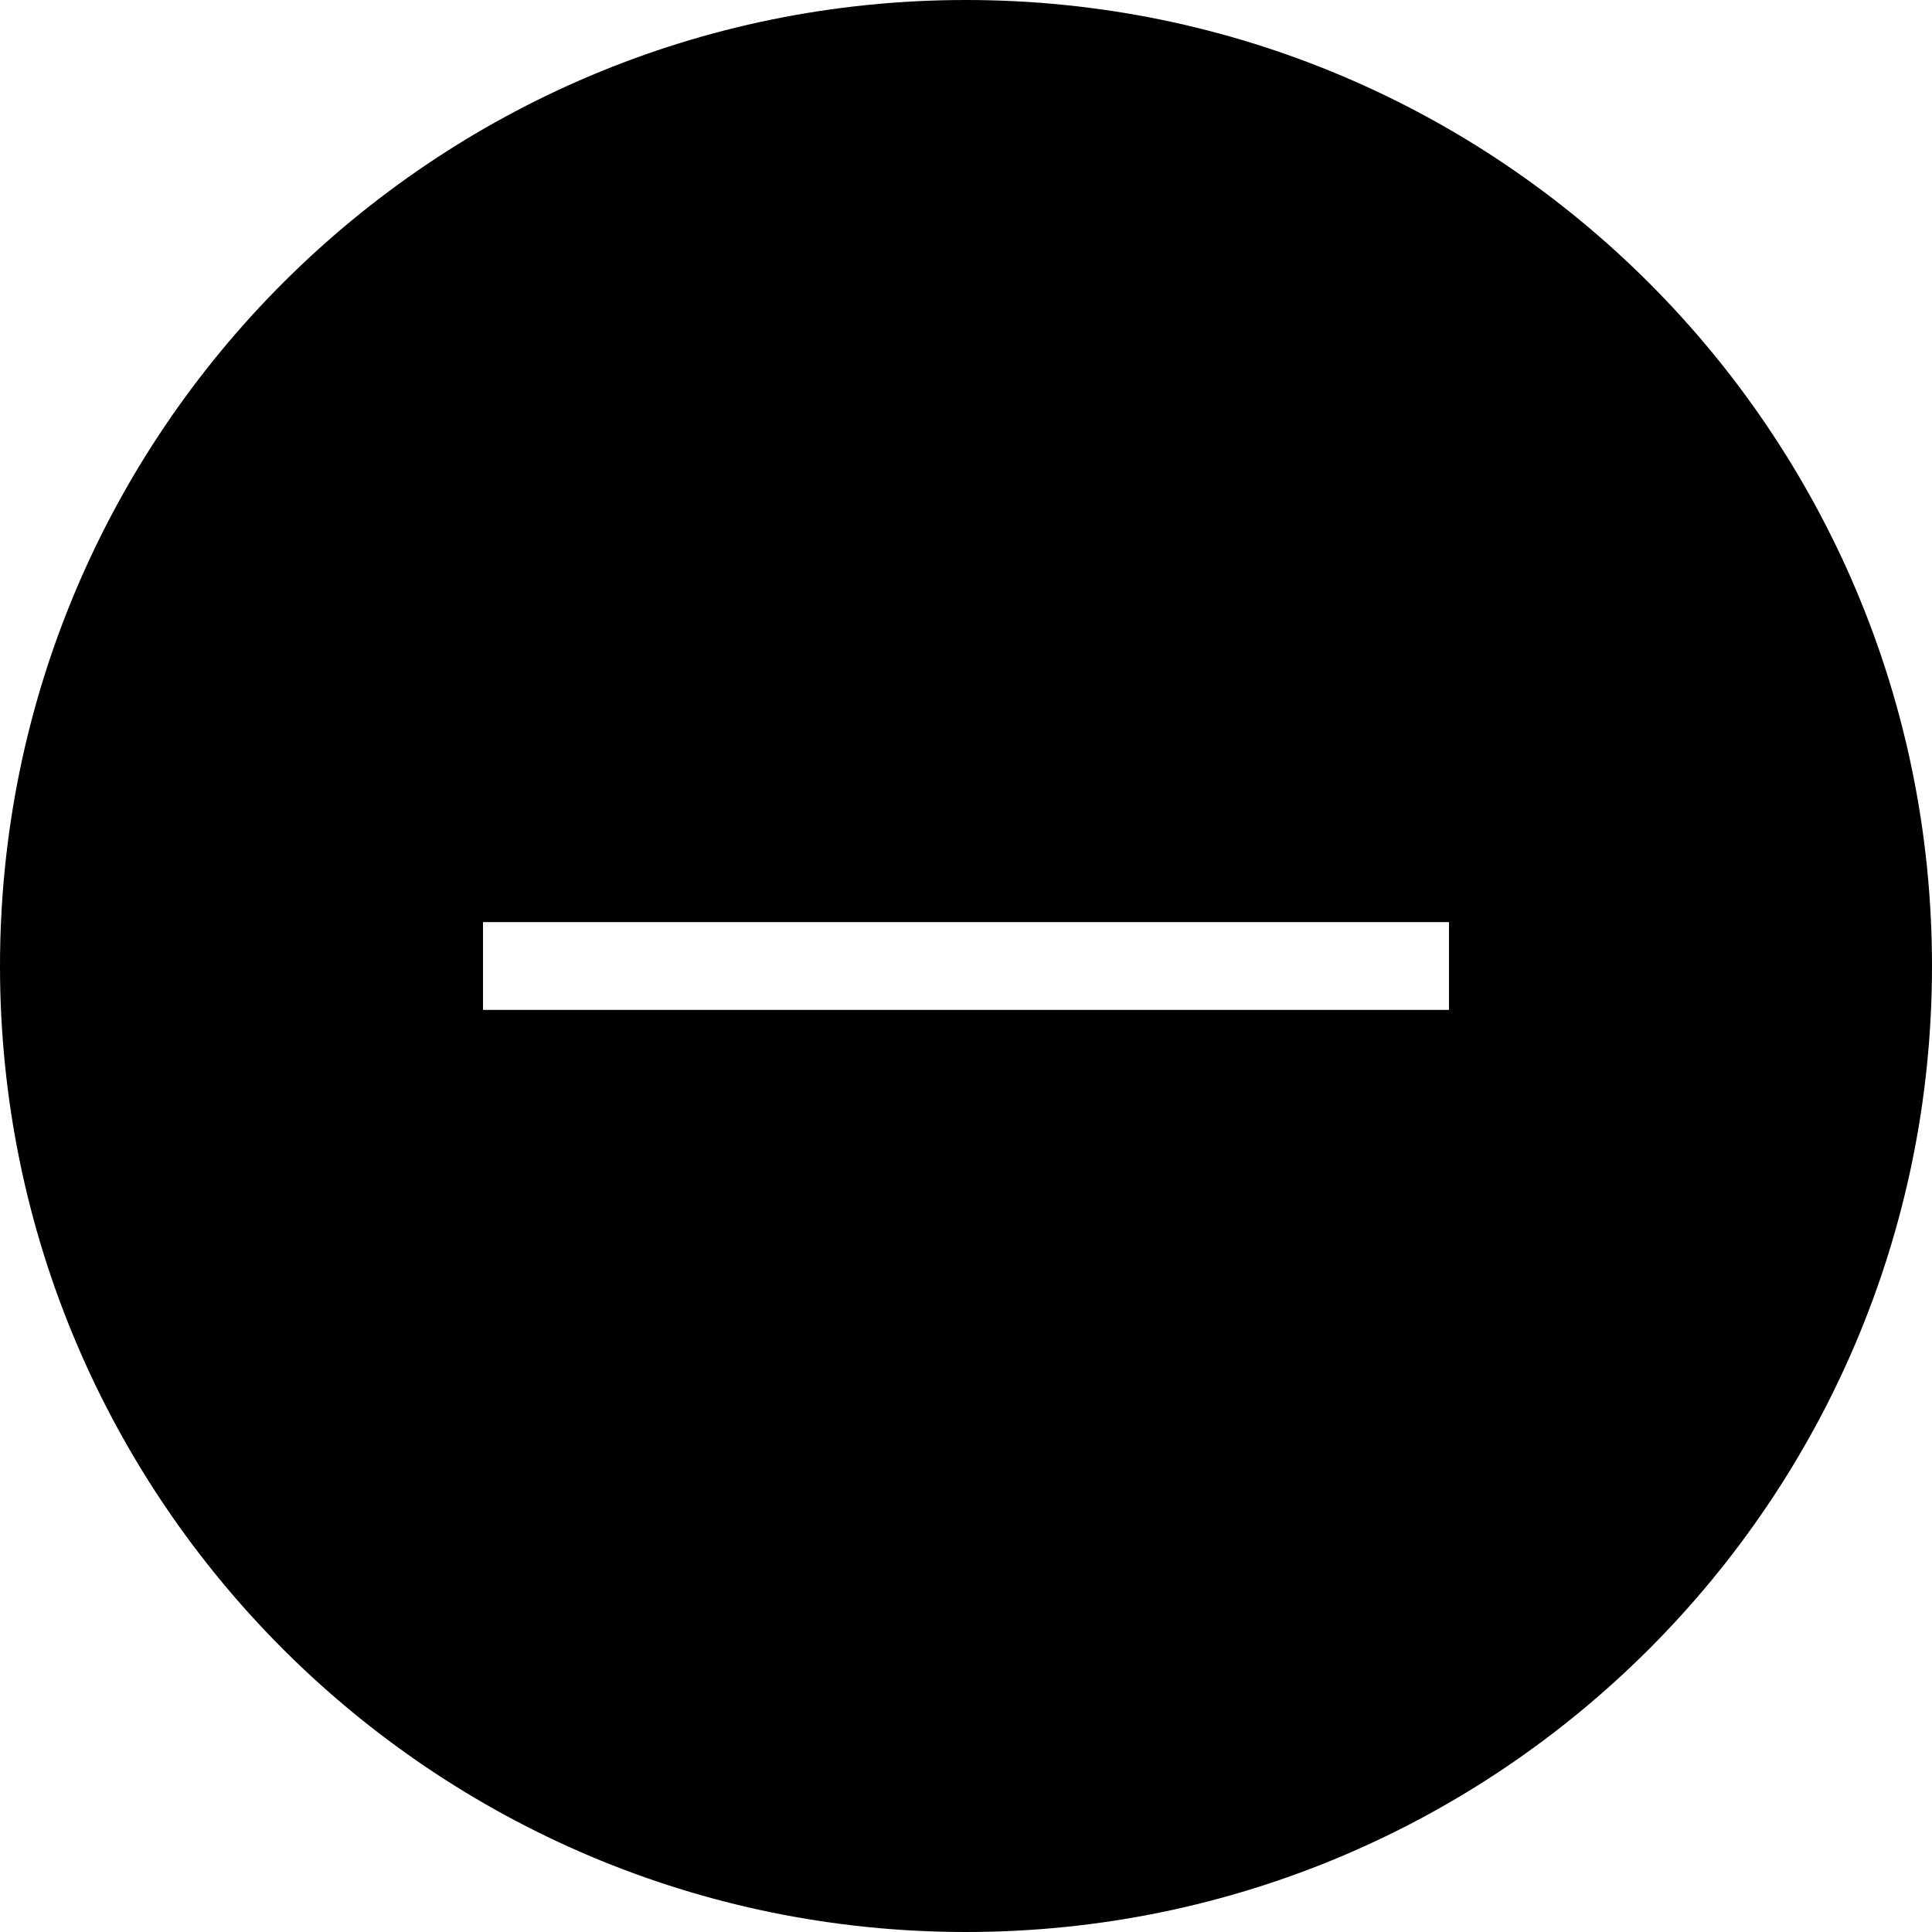
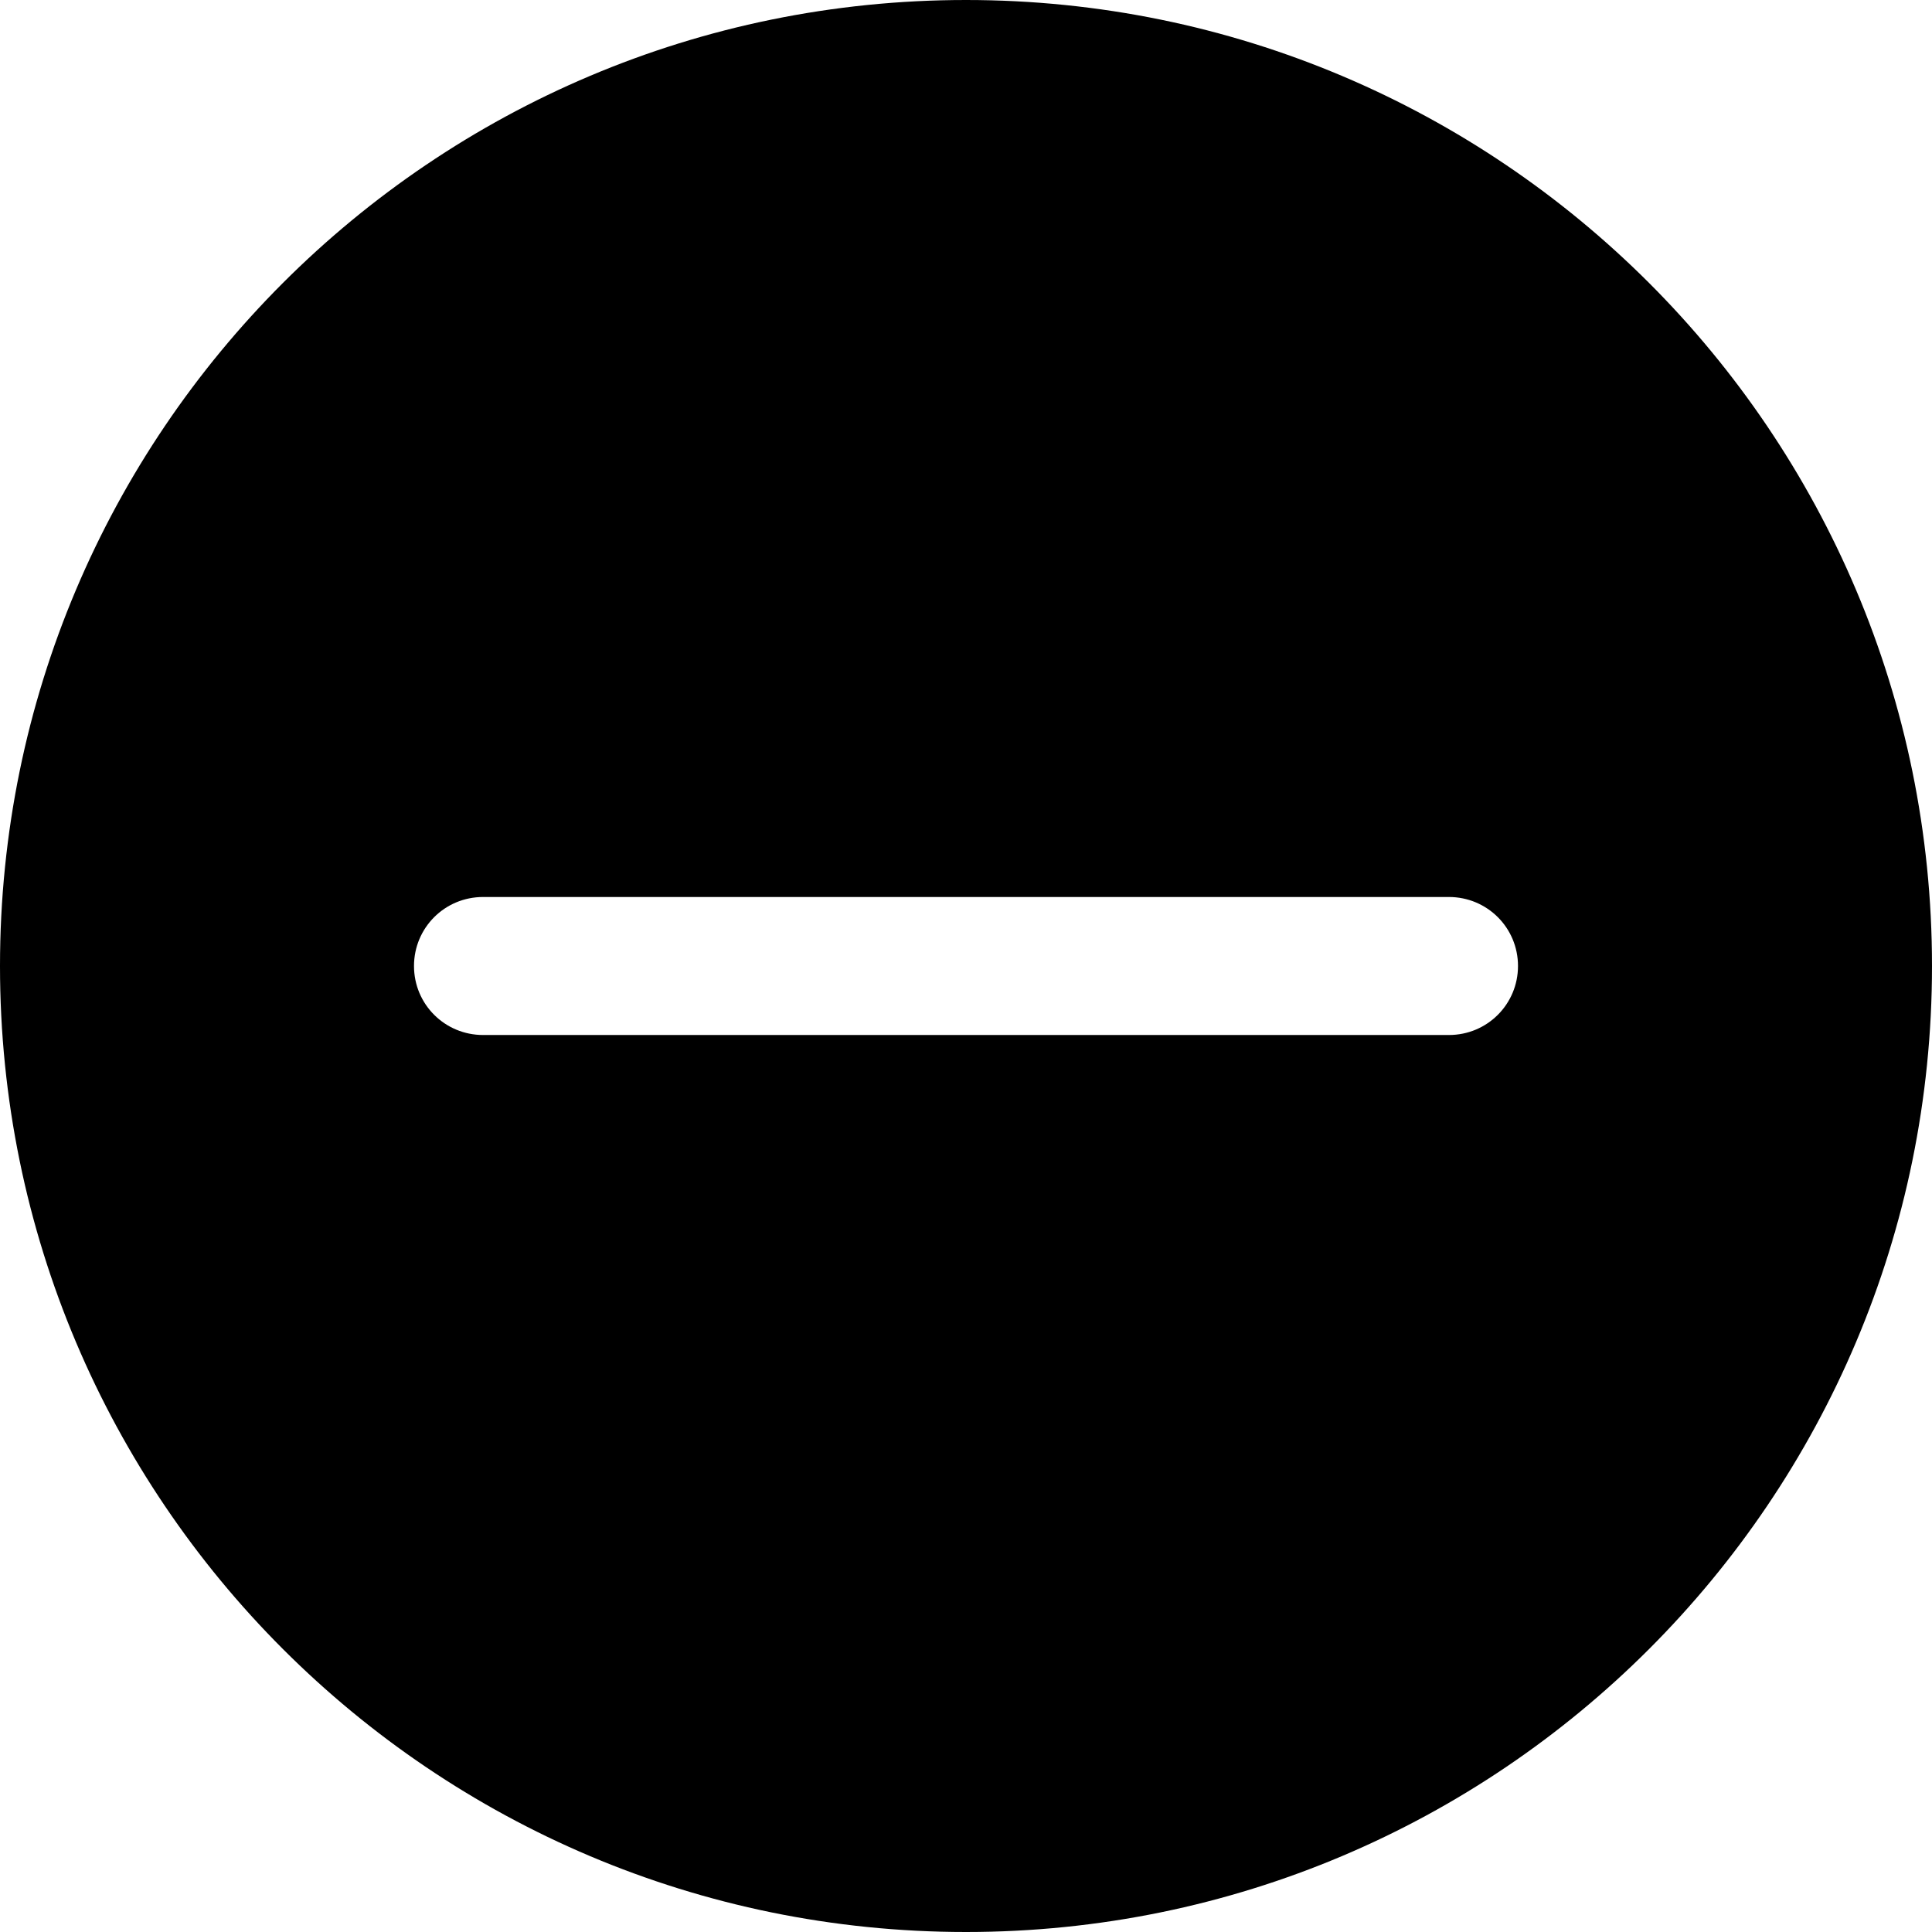
- <svg xmlns="http://www.w3.org/2000/svg" width="44px" height="44px" viewBox="0 0 44 44" version="1.1">
-   <defs />
+ <svg xmlns="http://www.w3.org/2000/svg" width="56px" height="56px" viewBox="0 0 56 56" version="1.1">
  <g id="Page-1" stroke="none" stroke-width="1" fill="none" fill-rule="evenodd">
    <g id="delete_round_fill" fill="#000000">
-       <path d="M22,44 C34.15,44 44,34.15 44,22 C44,9.85 34.15,0 22,0 C9.85,0 0,9.85 0,22 C0,34.15 9.85,44 22,44 Z M11,21 L33,21 L33,23 L11,23 L11,21 Z" id="Combined-Shape" />
+       <path d="M28,56 C12.536,56 0,43.464 0,28 C0,12.536 12.536,0 28,0 C43.464,0 56,12.536 56,28 C56,43.464 43.464,56 28,56 Z M12,28 C12,29.112 12.896,30 14.002,30 L41.998,30 C43.111,30 44,29.105 44,28 C44,26.888 43.104,26 41.998,26 L14.002,26 C12.889,26 12,26.895 12,28 Z" id="Combined-Shape" />
    </g>
  </g>
</svg>
